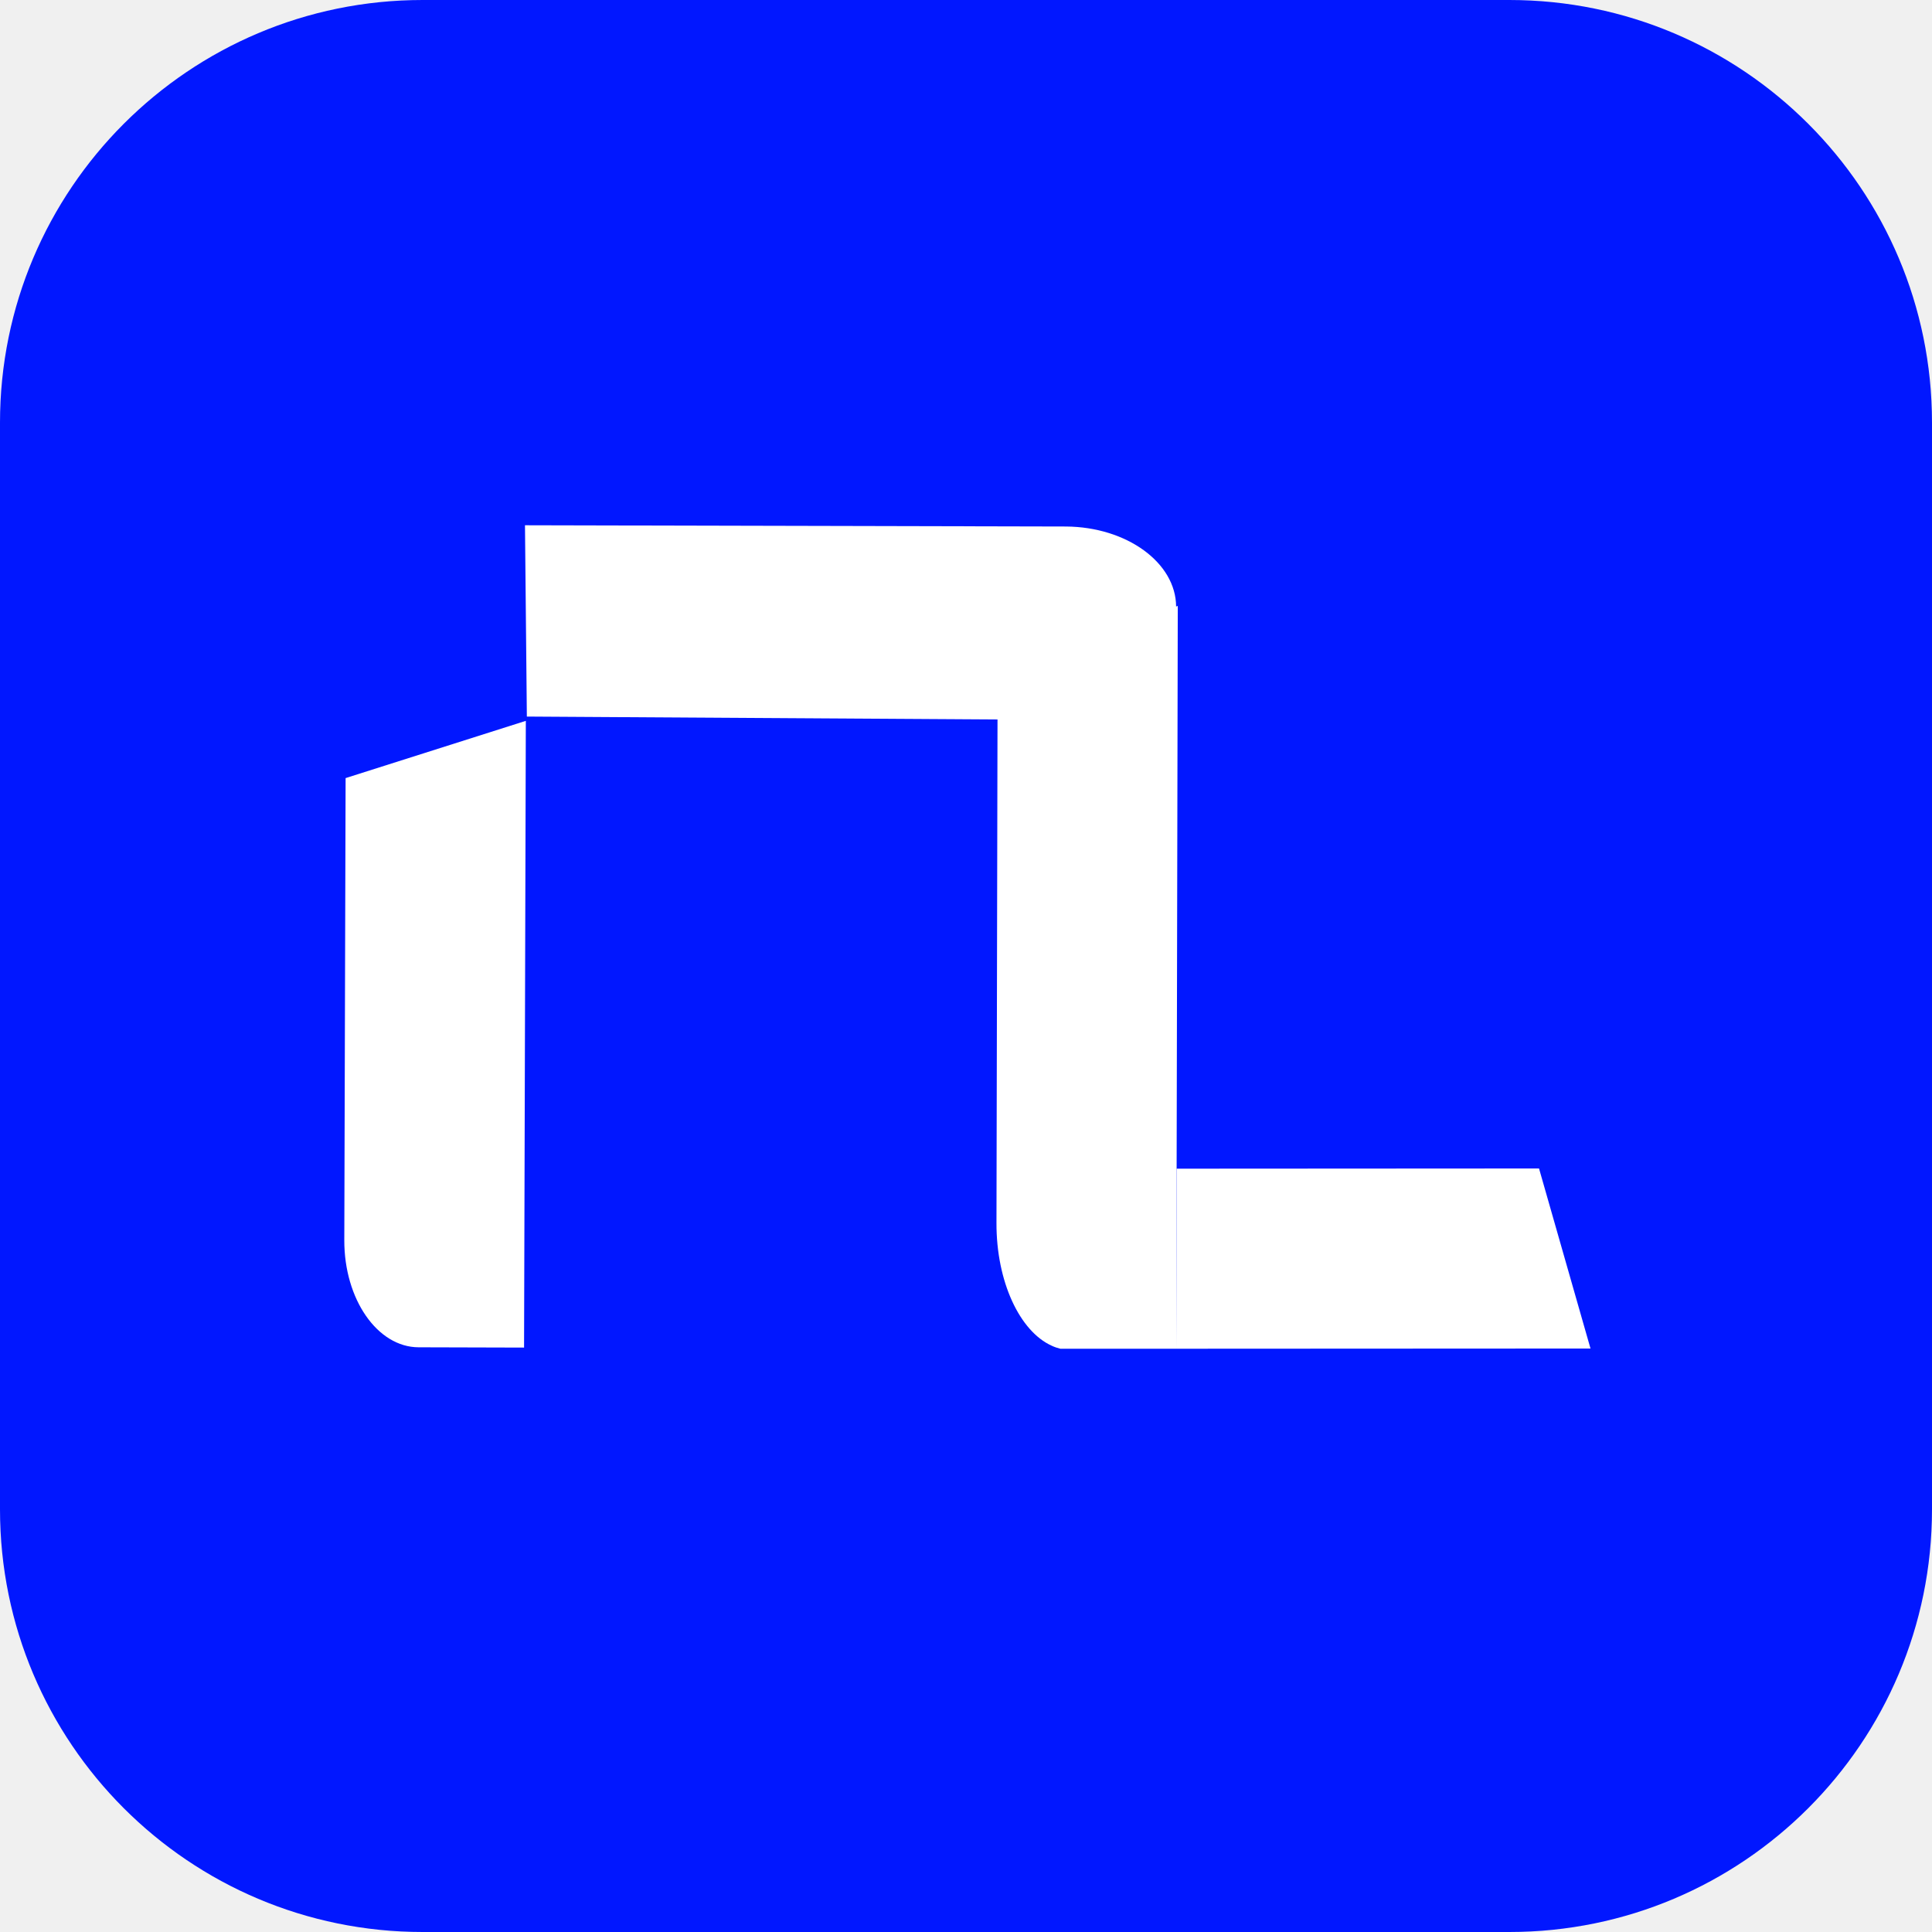
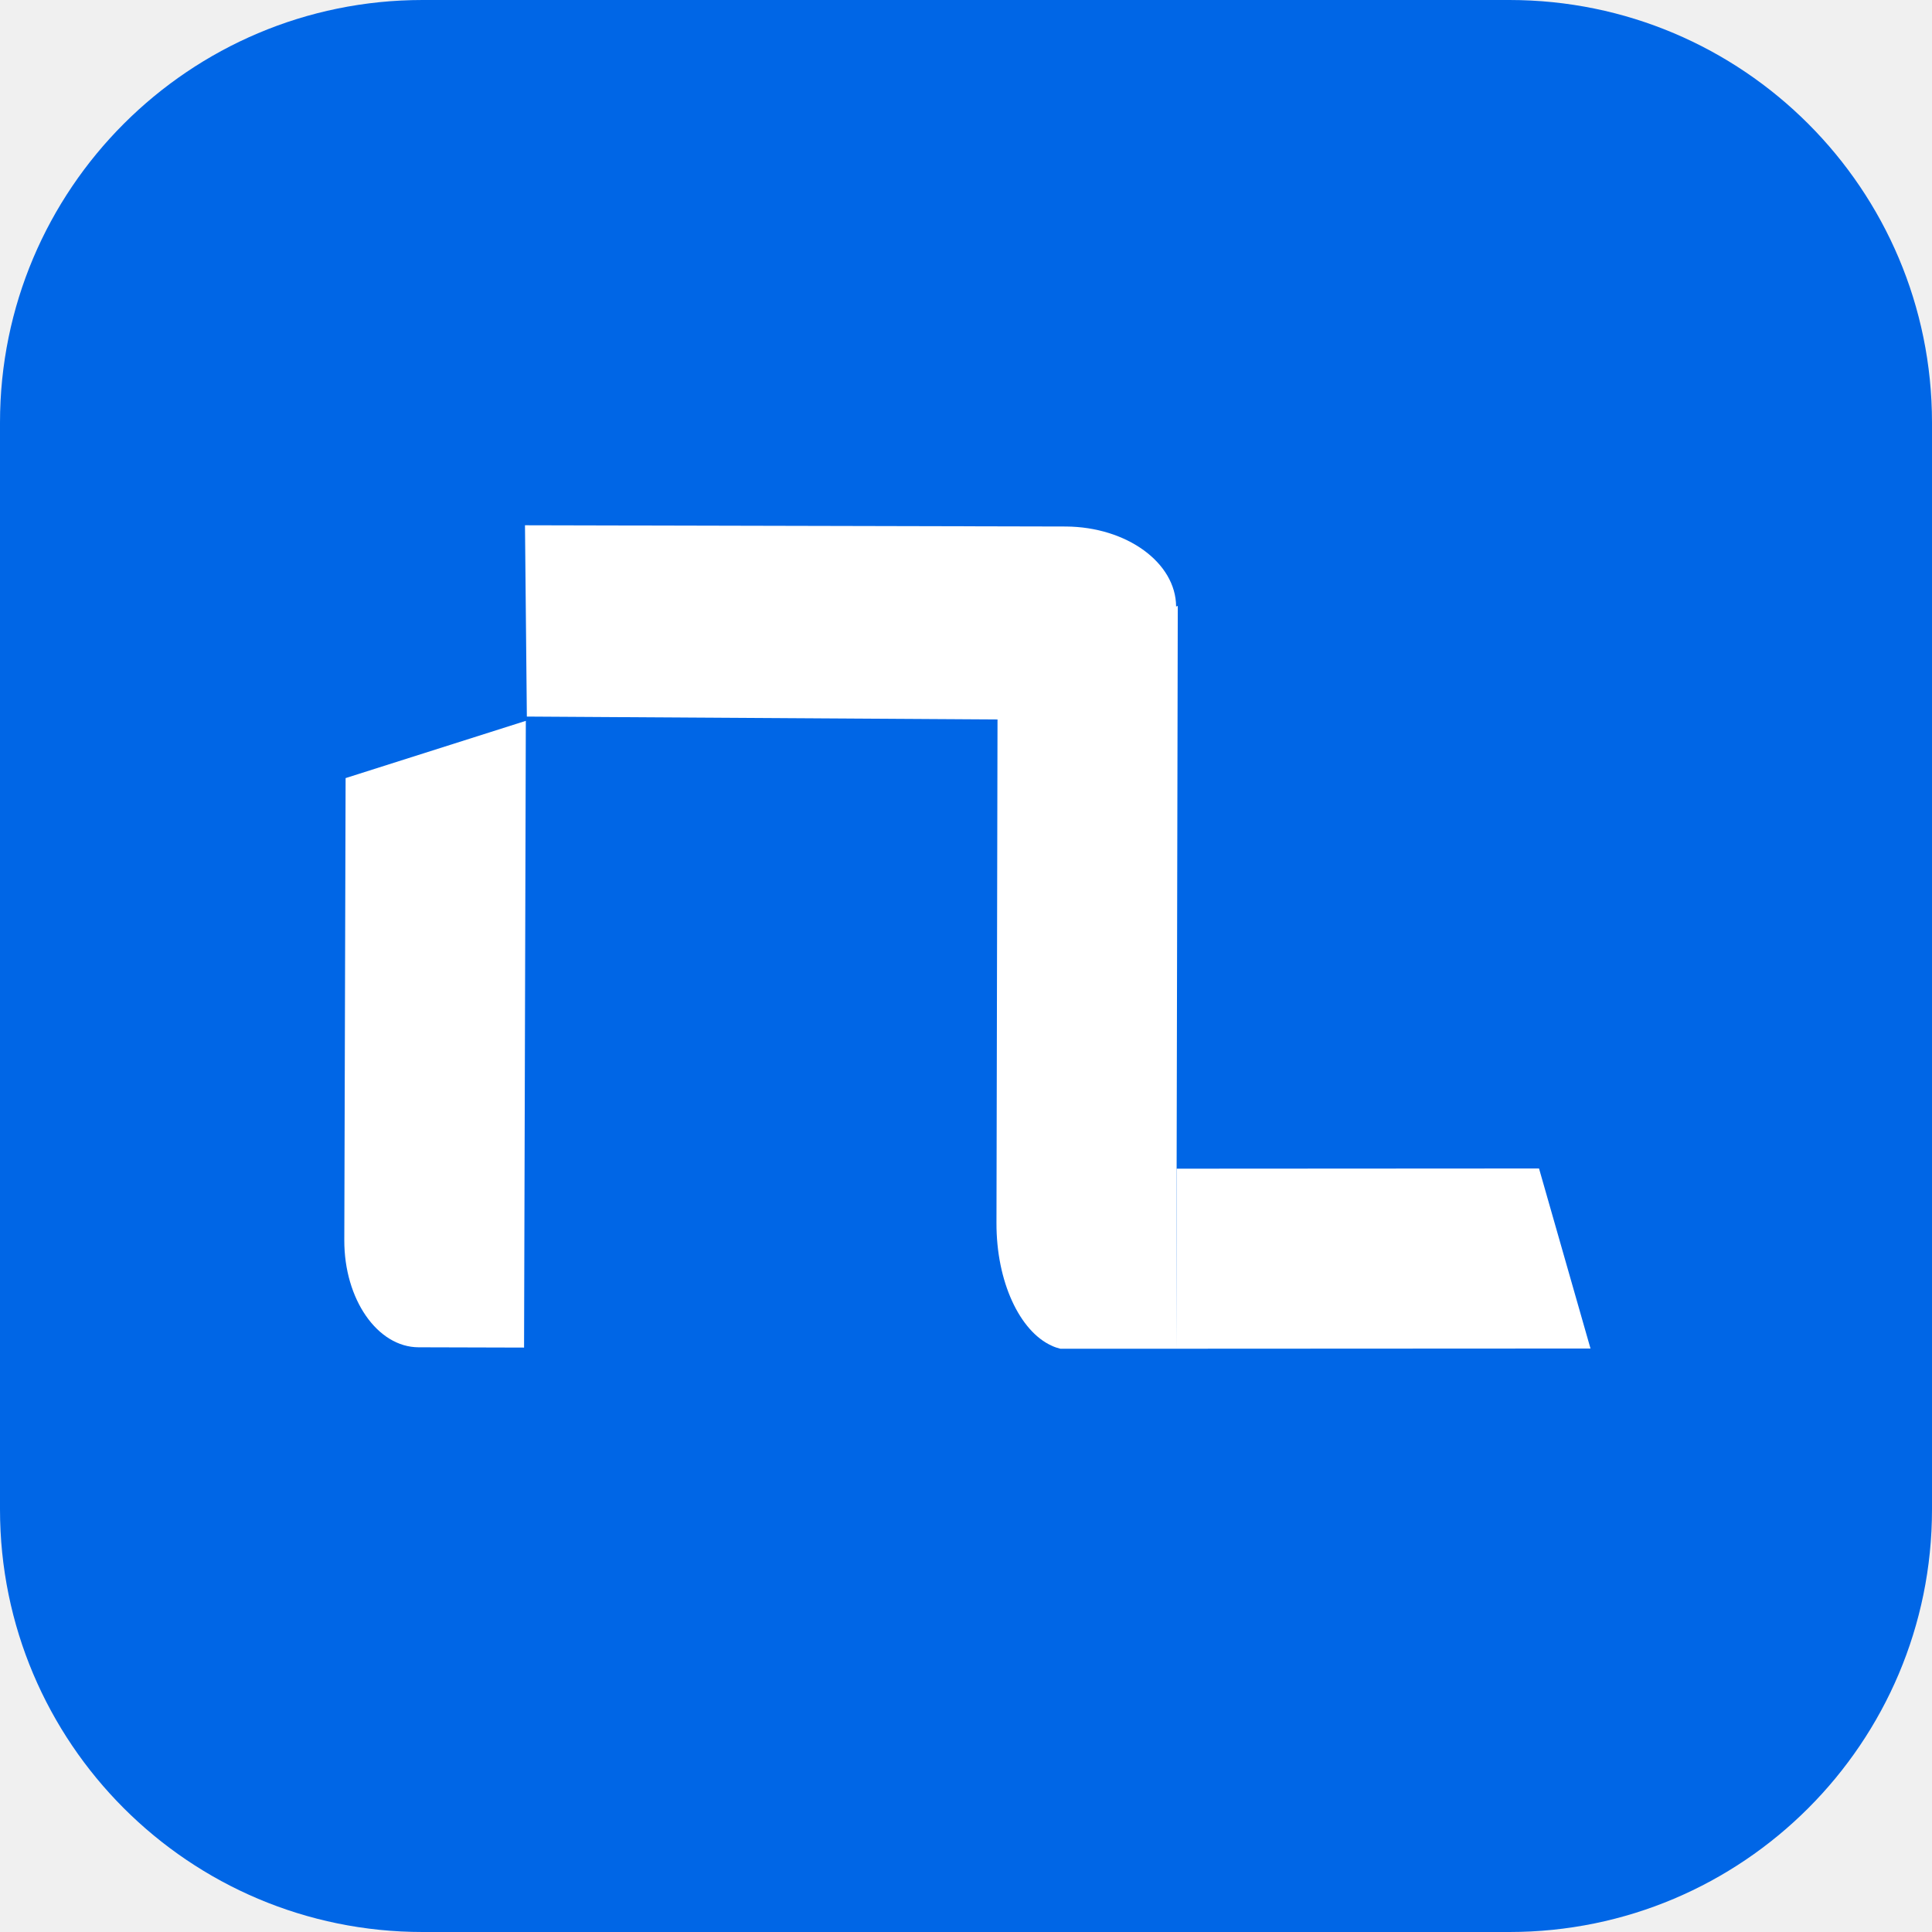
<svg xmlns="http://www.w3.org/2000/svg" viewBox="0 0 64 64" width="64" height="64">
-   <rect width="64" height="64" rx="14" fill="#0117FF" />
+   <rect width="64" height="64" rx="14" fill="#0066E6" />
  <g fill="#FFFFFF" transform="translate(10.5 16.5) scale(0.225)">
    <path d="M30.750 32.795L4.216 41.224L4.024 109.253C4.000 117.947 8.897 125.008 14.963 125.026L30.490 125.069Z" />
    <path d="M126.735 15.874L126.566 98.729L126.505 125.238L109.446 125.238C109.016 125.131 108.587 124.992 108.173 124.793C103.478 122.676 100.011 115.374 100.042 106.706L100.195 32.595L30.901 32.166L30.625 4.000L110.274 4.184C119.217 4.246 126.459 9.507 126.490 15.966Z" />
    <path d="M187.499 125.207L126.504 125.238L126.565 98.729L179.921 98.698Z" />
  </g>
</svg>
